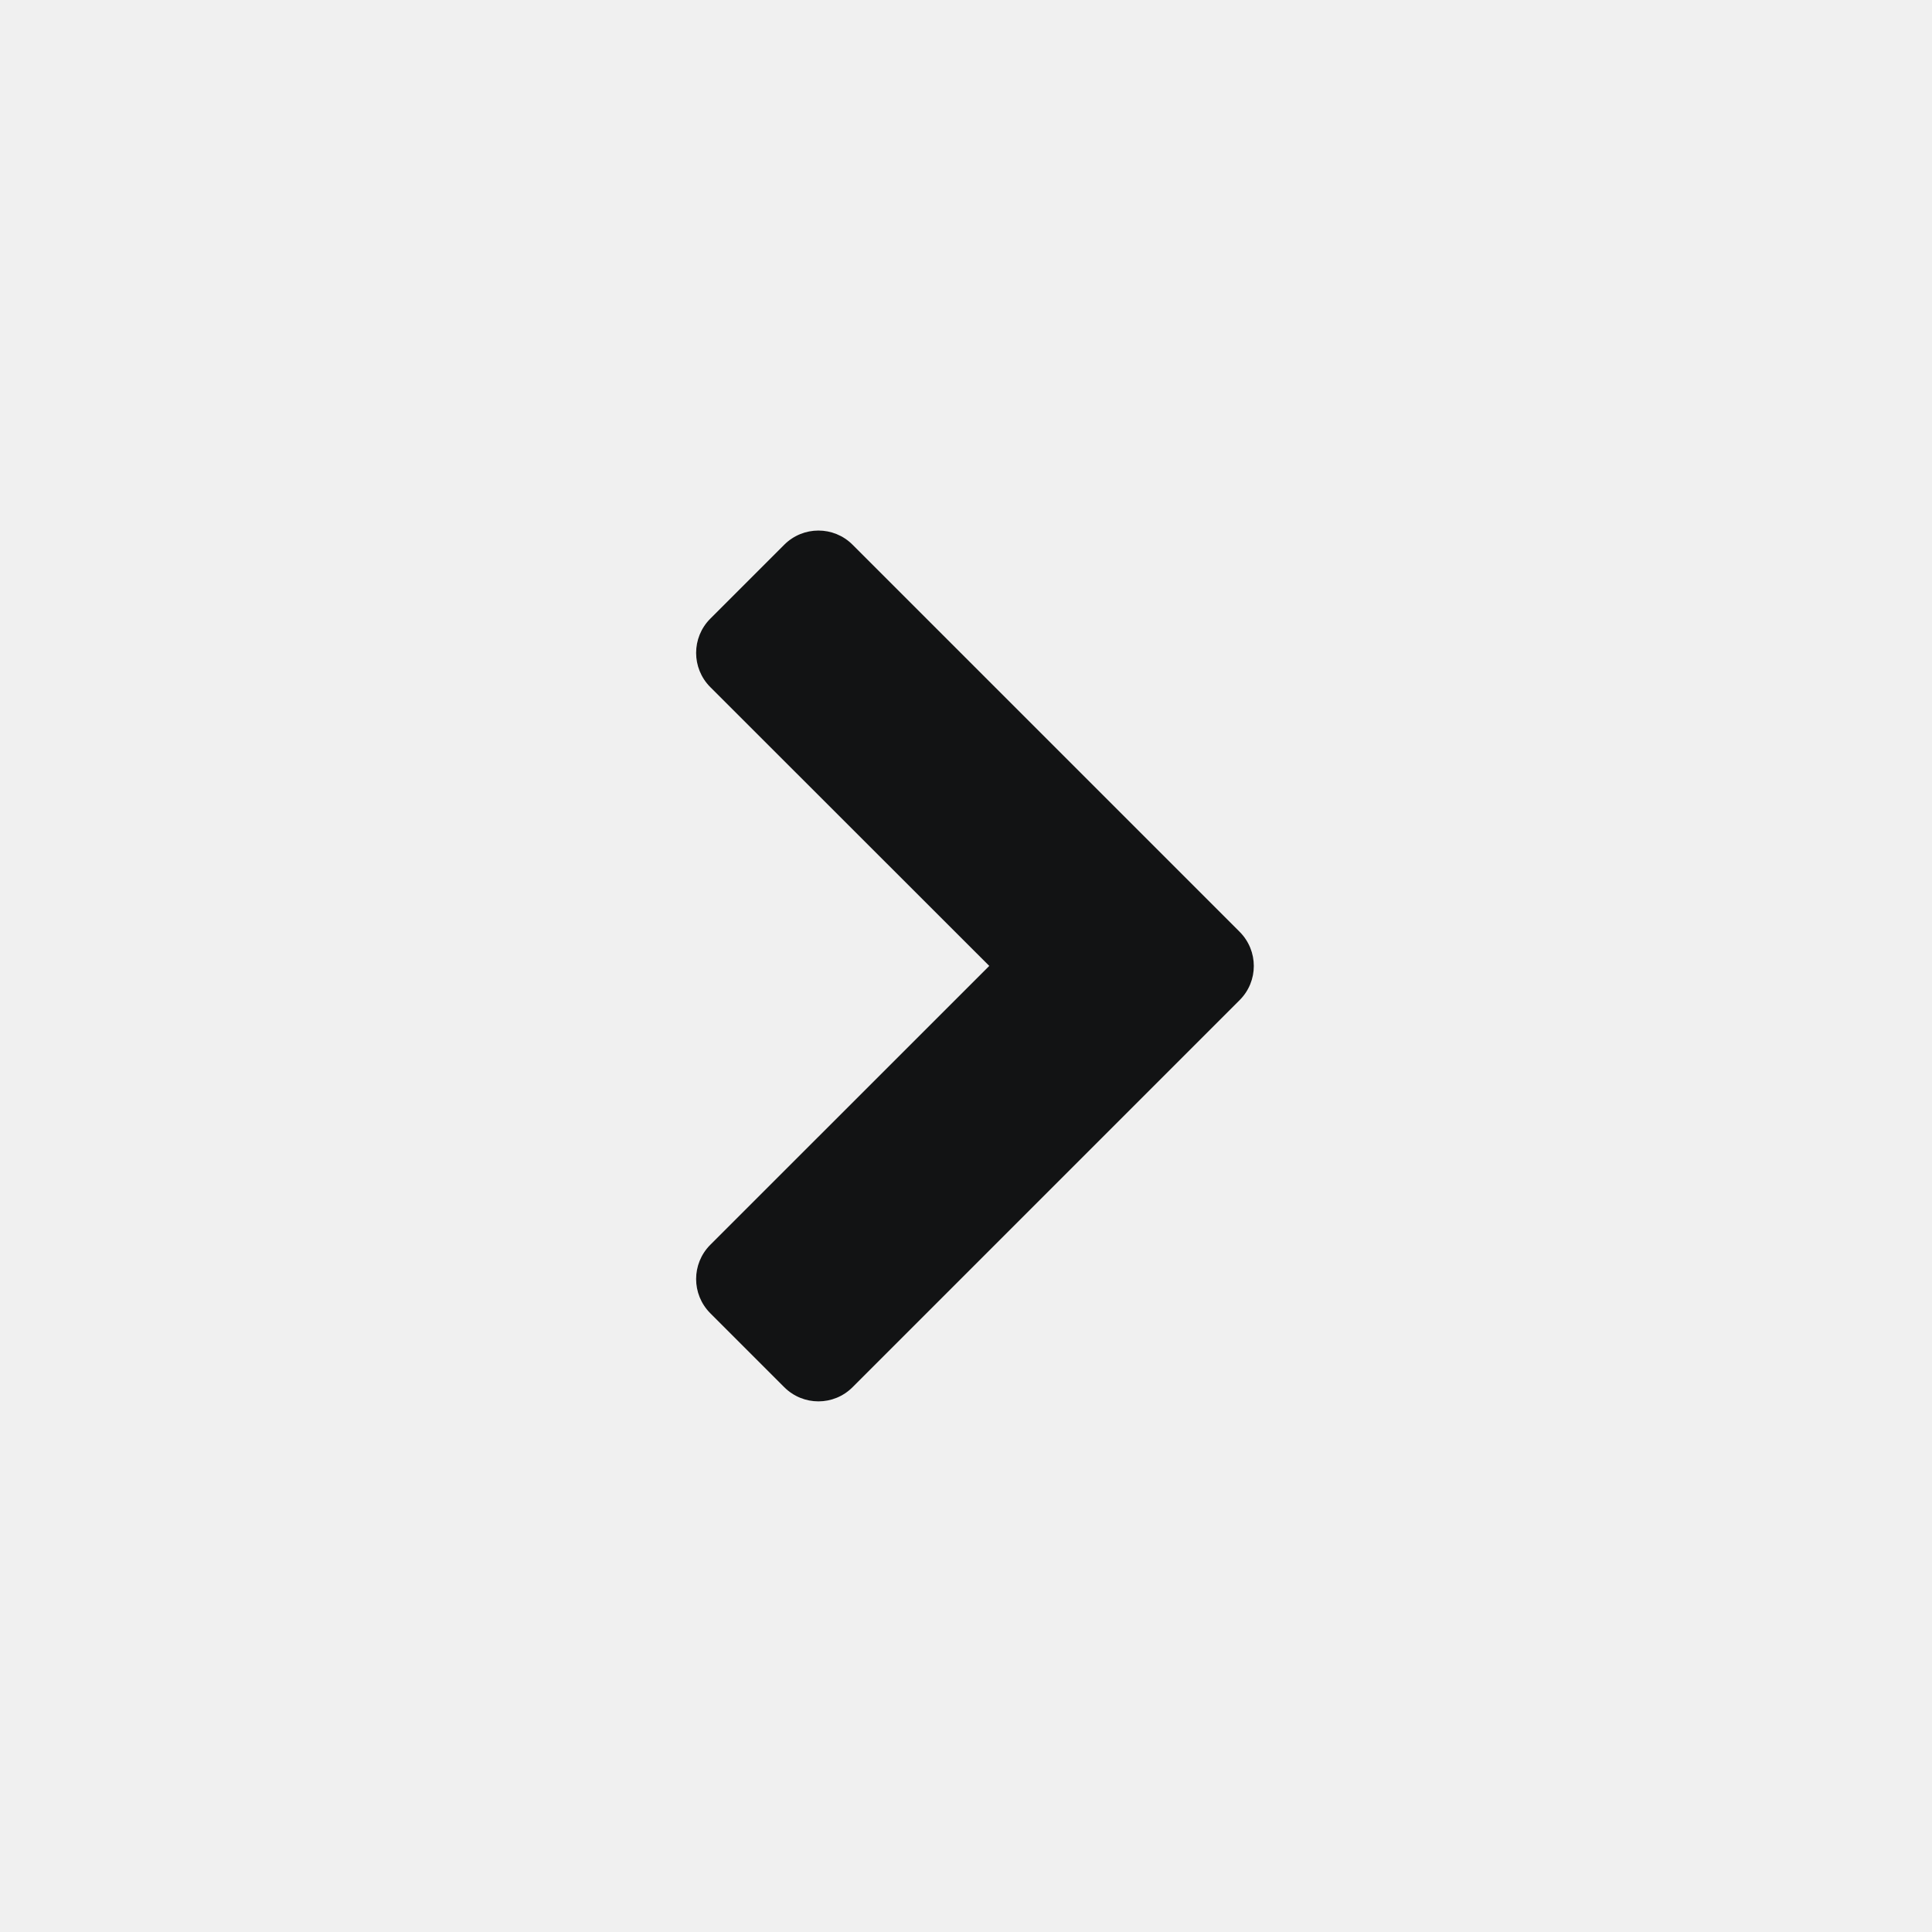
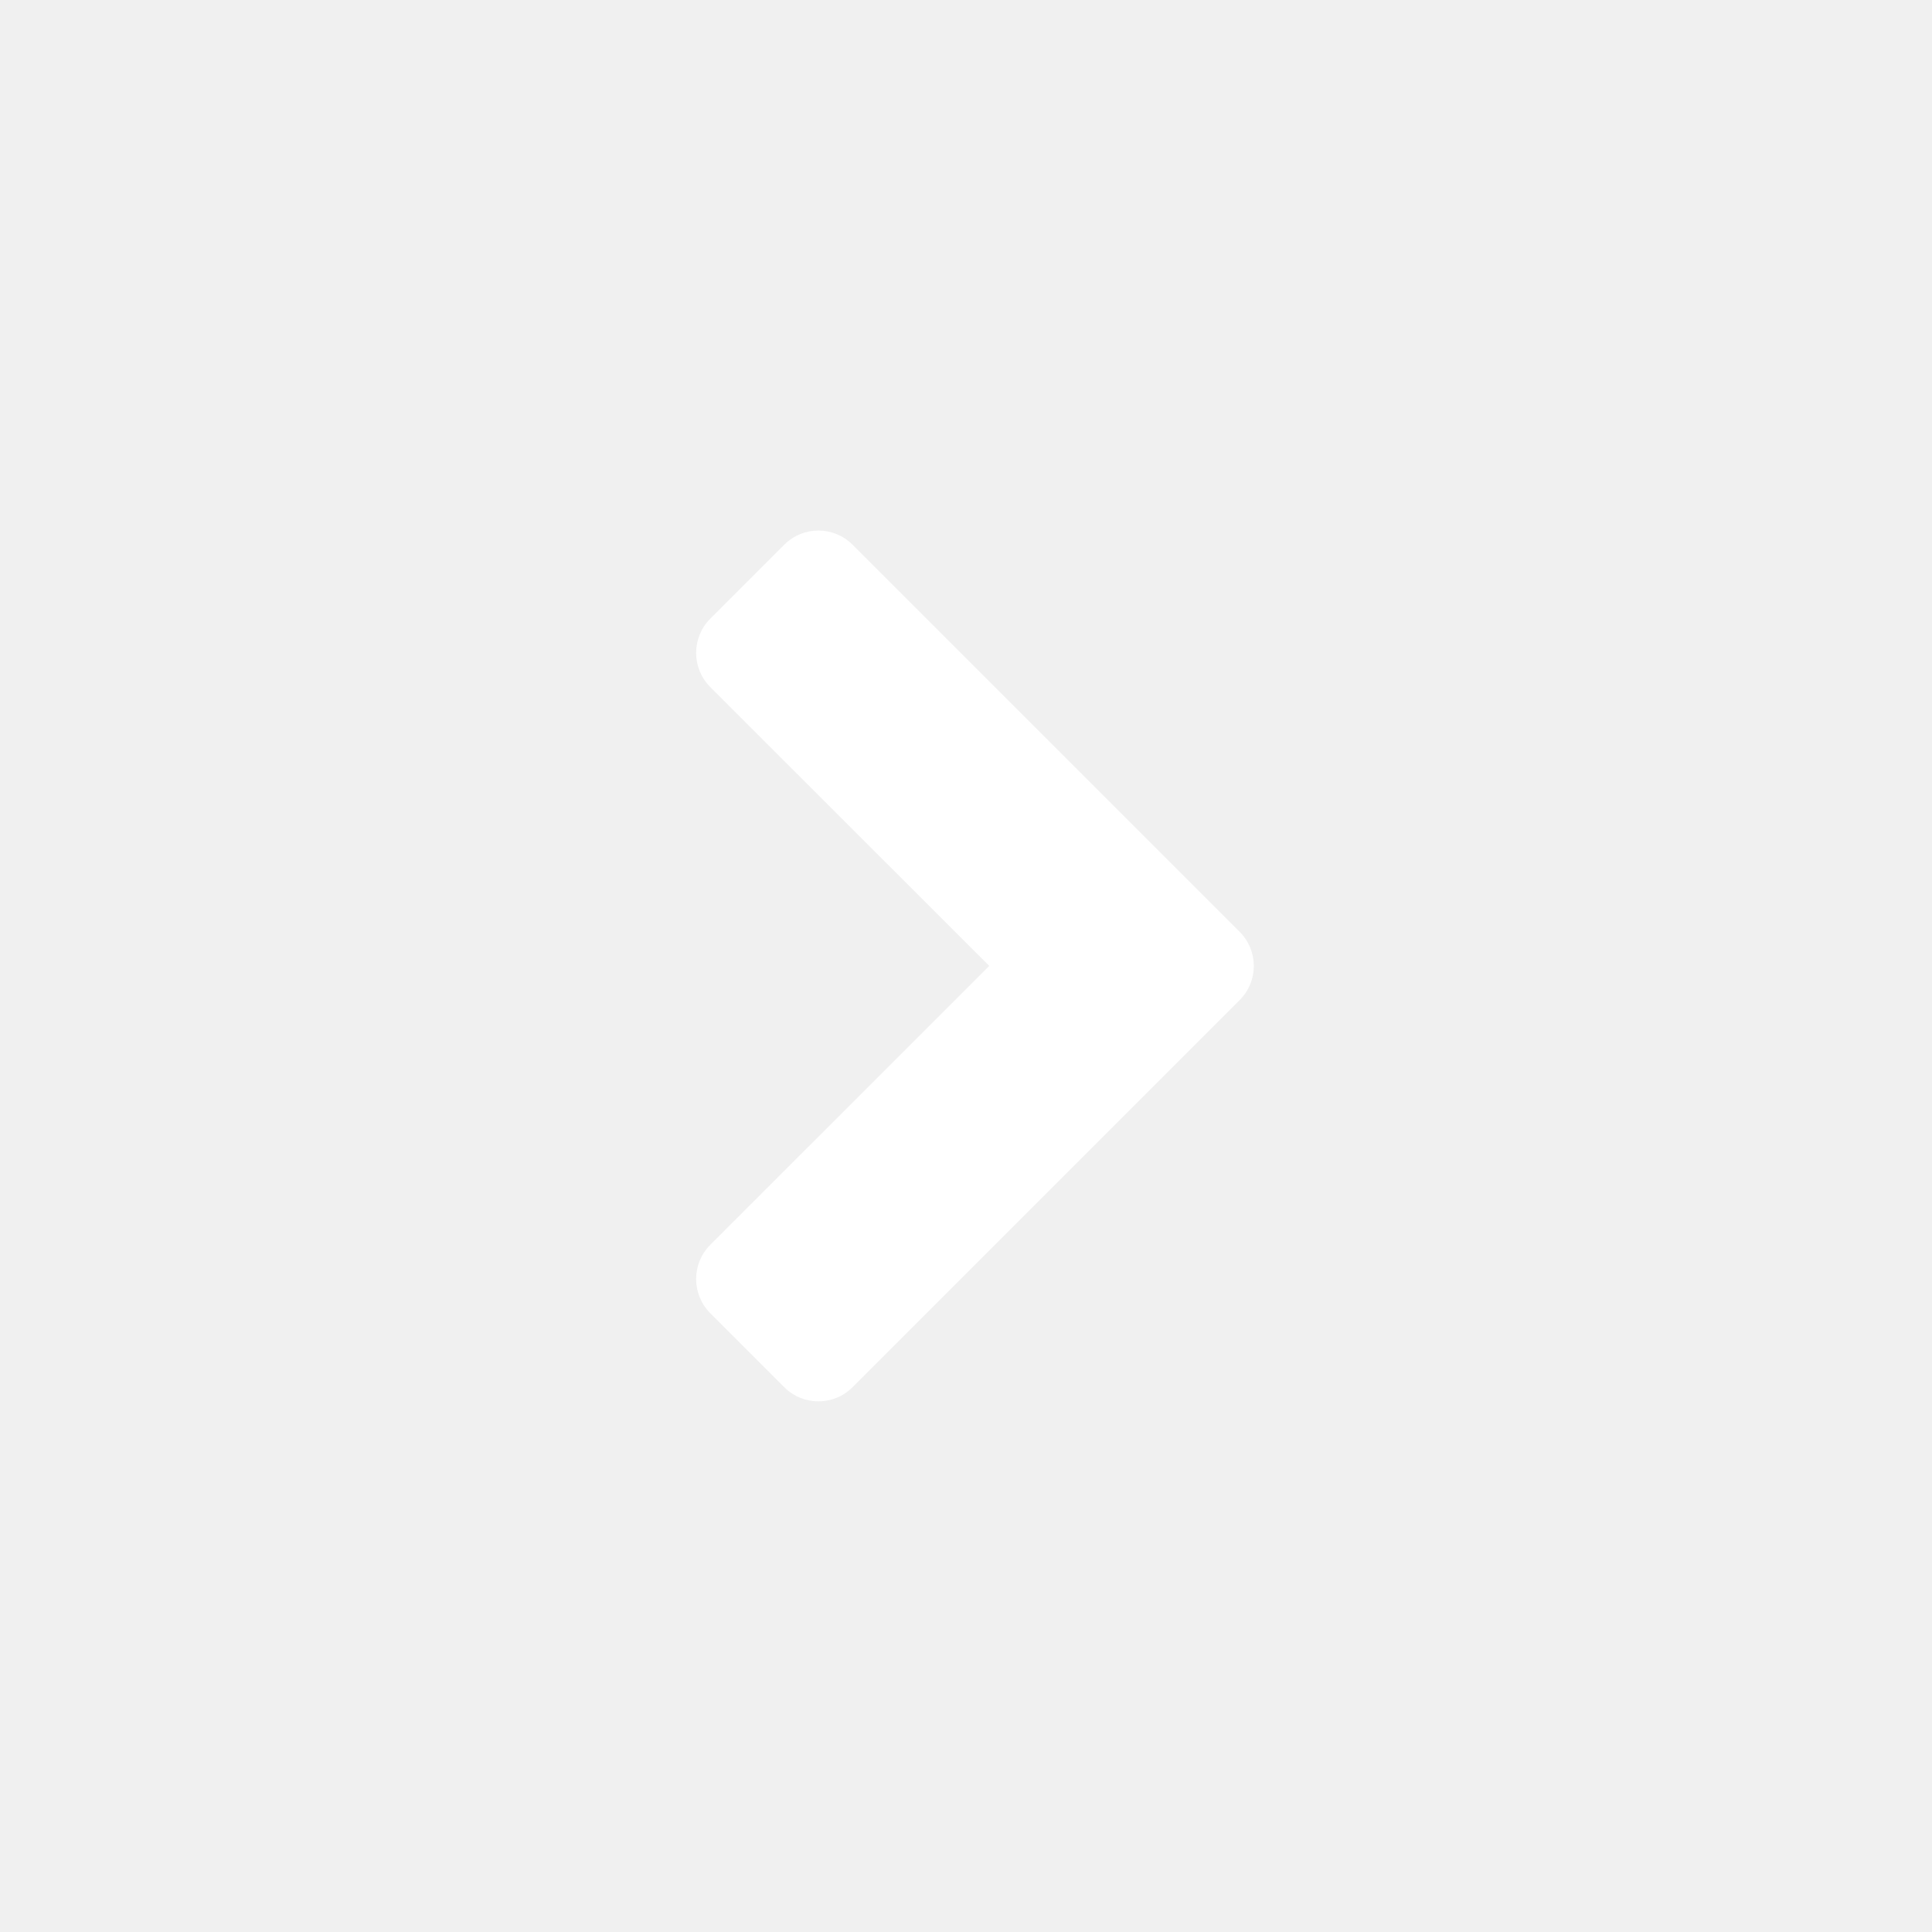
<svg xmlns="http://www.w3.org/2000/svg" width="24" height="24" viewBox="0 0 24 24" fill="none">
-   <path fill-rule="evenodd" clip-rule="evenodd" d="M12.29 11.998L8.823 15.464C8.589 15.699 8.589 16.078 8.823 16.313L9.742 17.232C9.977 17.467 10.357 17.467 10.591 17.232L15.399 12.424C15.634 12.19 15.634 11.81 15.399 11.575L10.591 6.767C10.357 6.532 9.977 6.532 9.742 6.767L8.823 7.686C8.589 7.921 8.589 8.3 8.823 8.535L12.288 11.998H12.29Z" fill="#121314" />
+   <path fill-rule="evenodd" clip-rule="evenodd" d="M12.29 11.998L8.823 15.464C8.589 15.699 8.589 16.078 8.823 16.313L9.742 17.232C9.977 17.467 10.357 17.467 10.591 17.232L15.399 12.424C15.634 12.19 15.634 11.81 15.399 11.575L10.591 6.767C10.357 6.532 9.977 6.532 9.742 6.767L8.823 7.686C8.589 7.921 8.589 8.3 8.823 8.535L12.288 11.998H12.29Z" fill="#FFFFFF" />
</svg>
